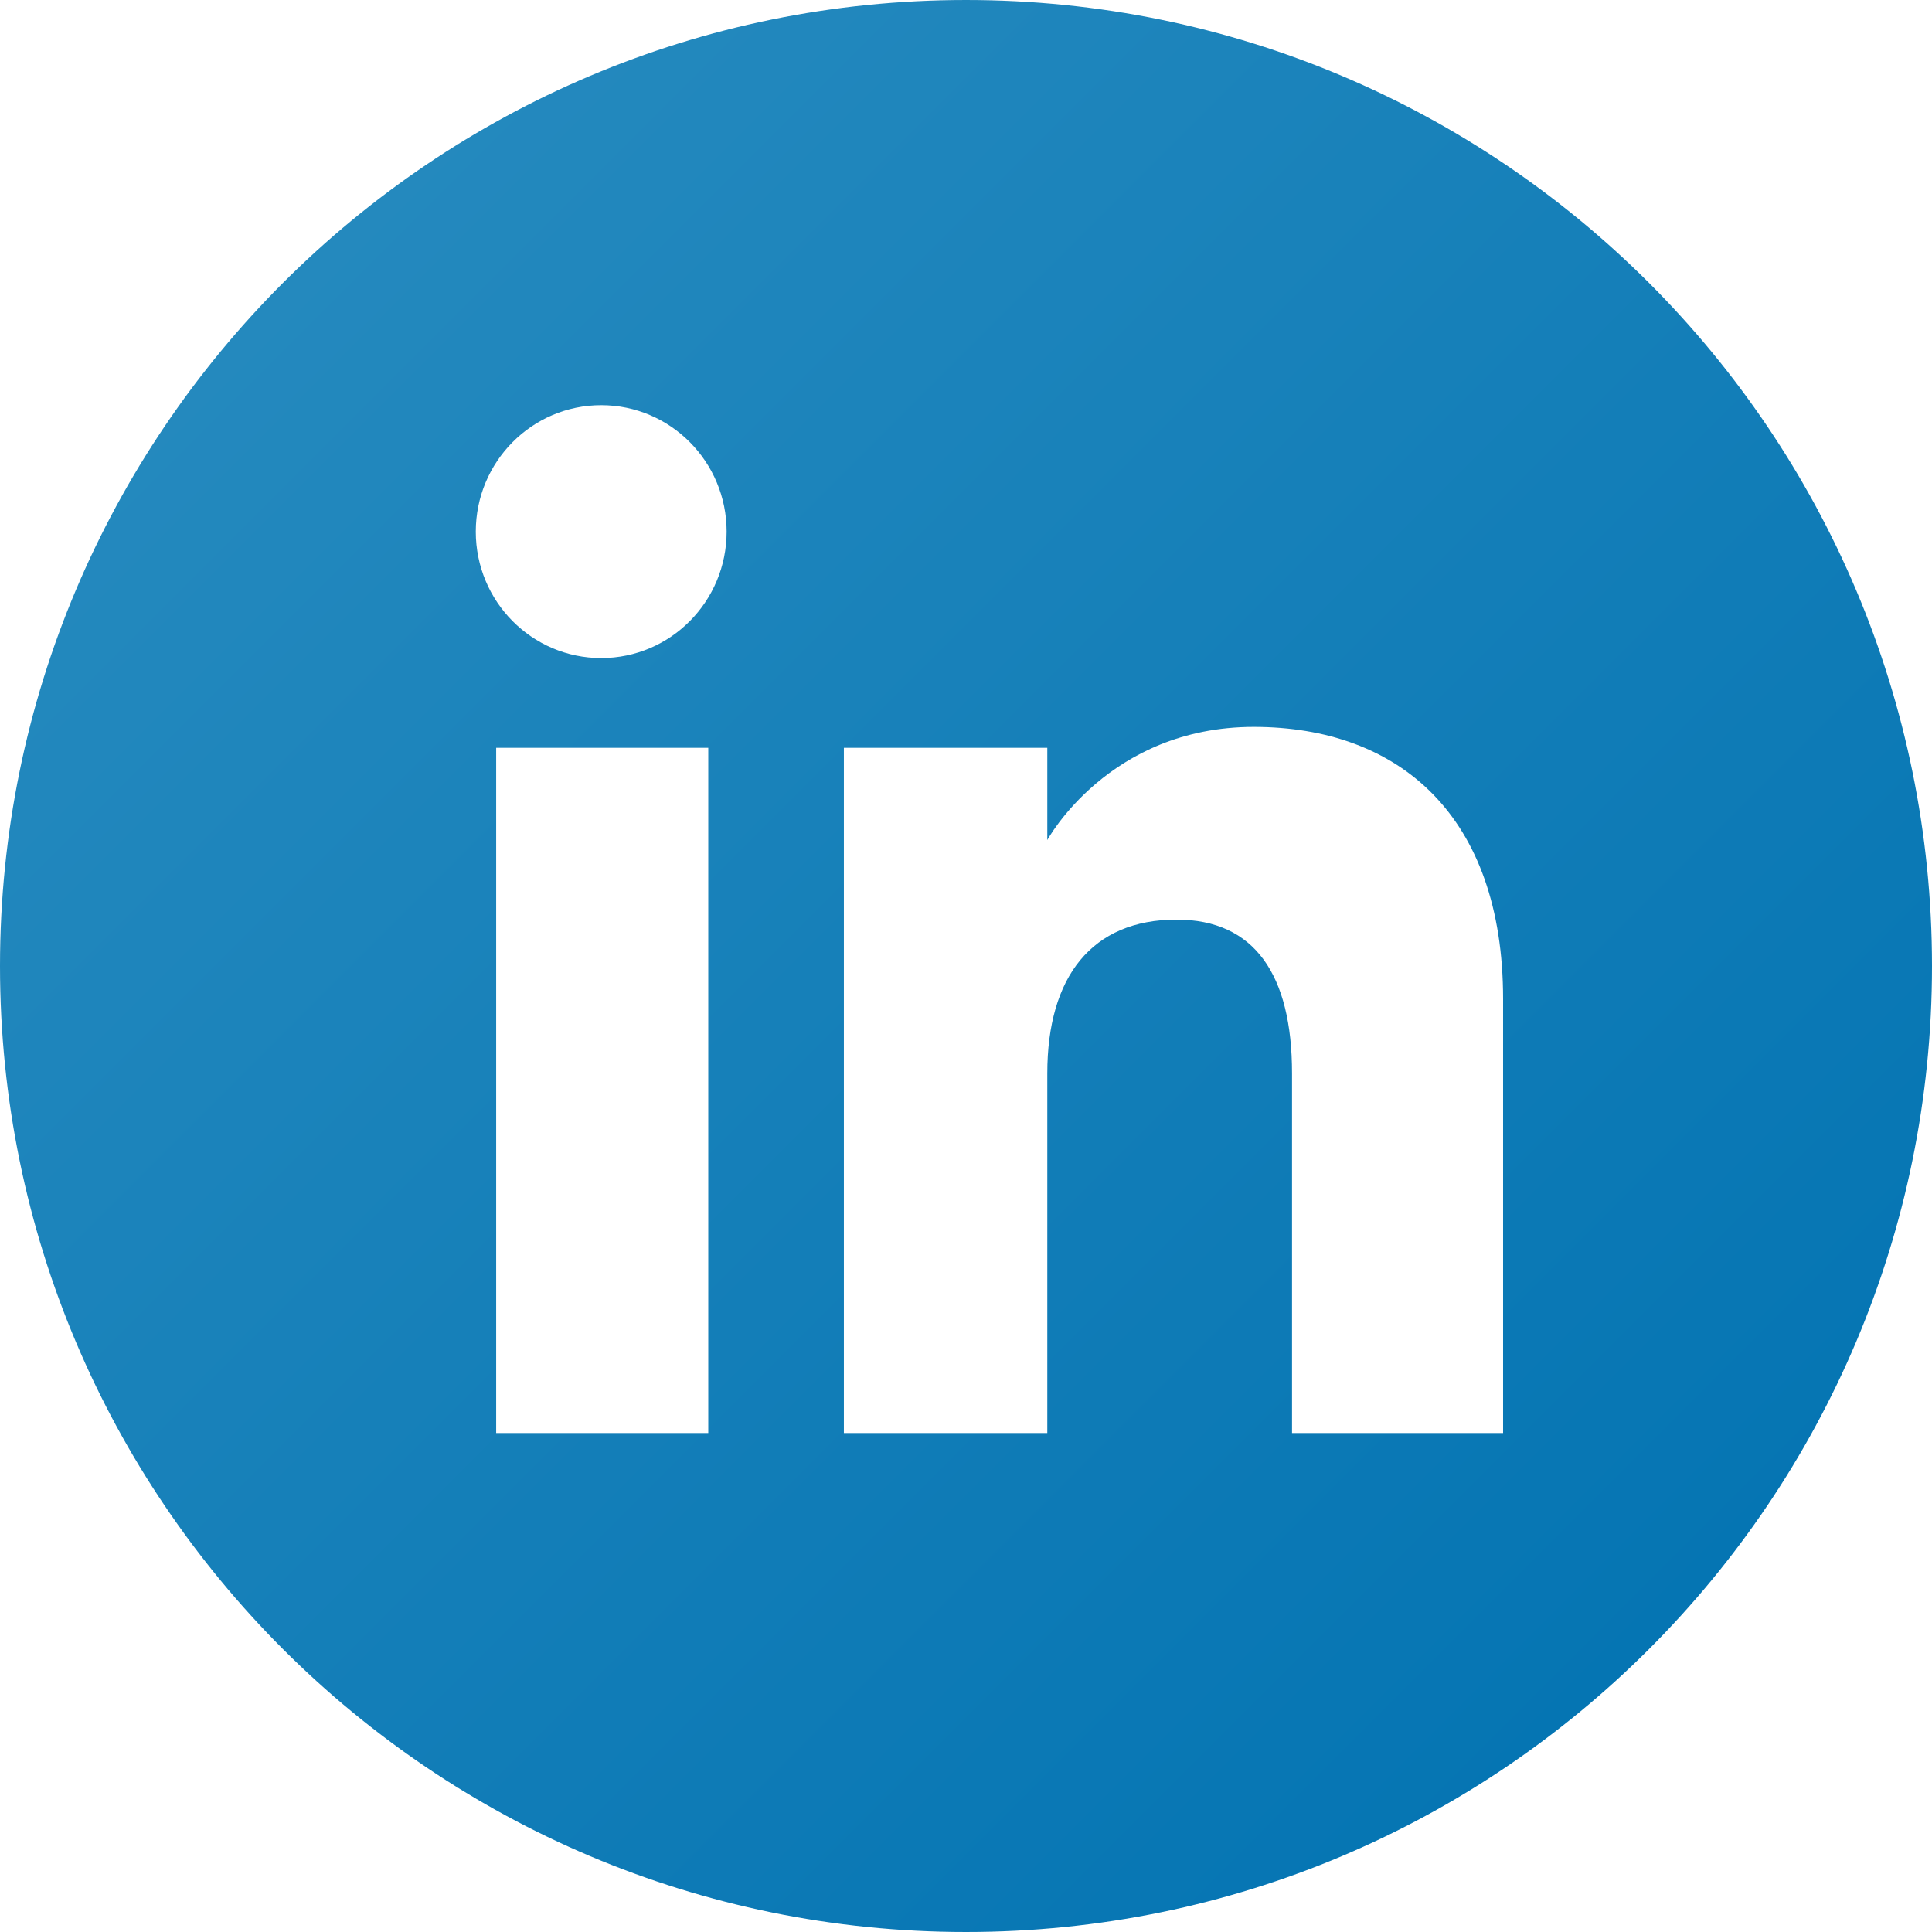
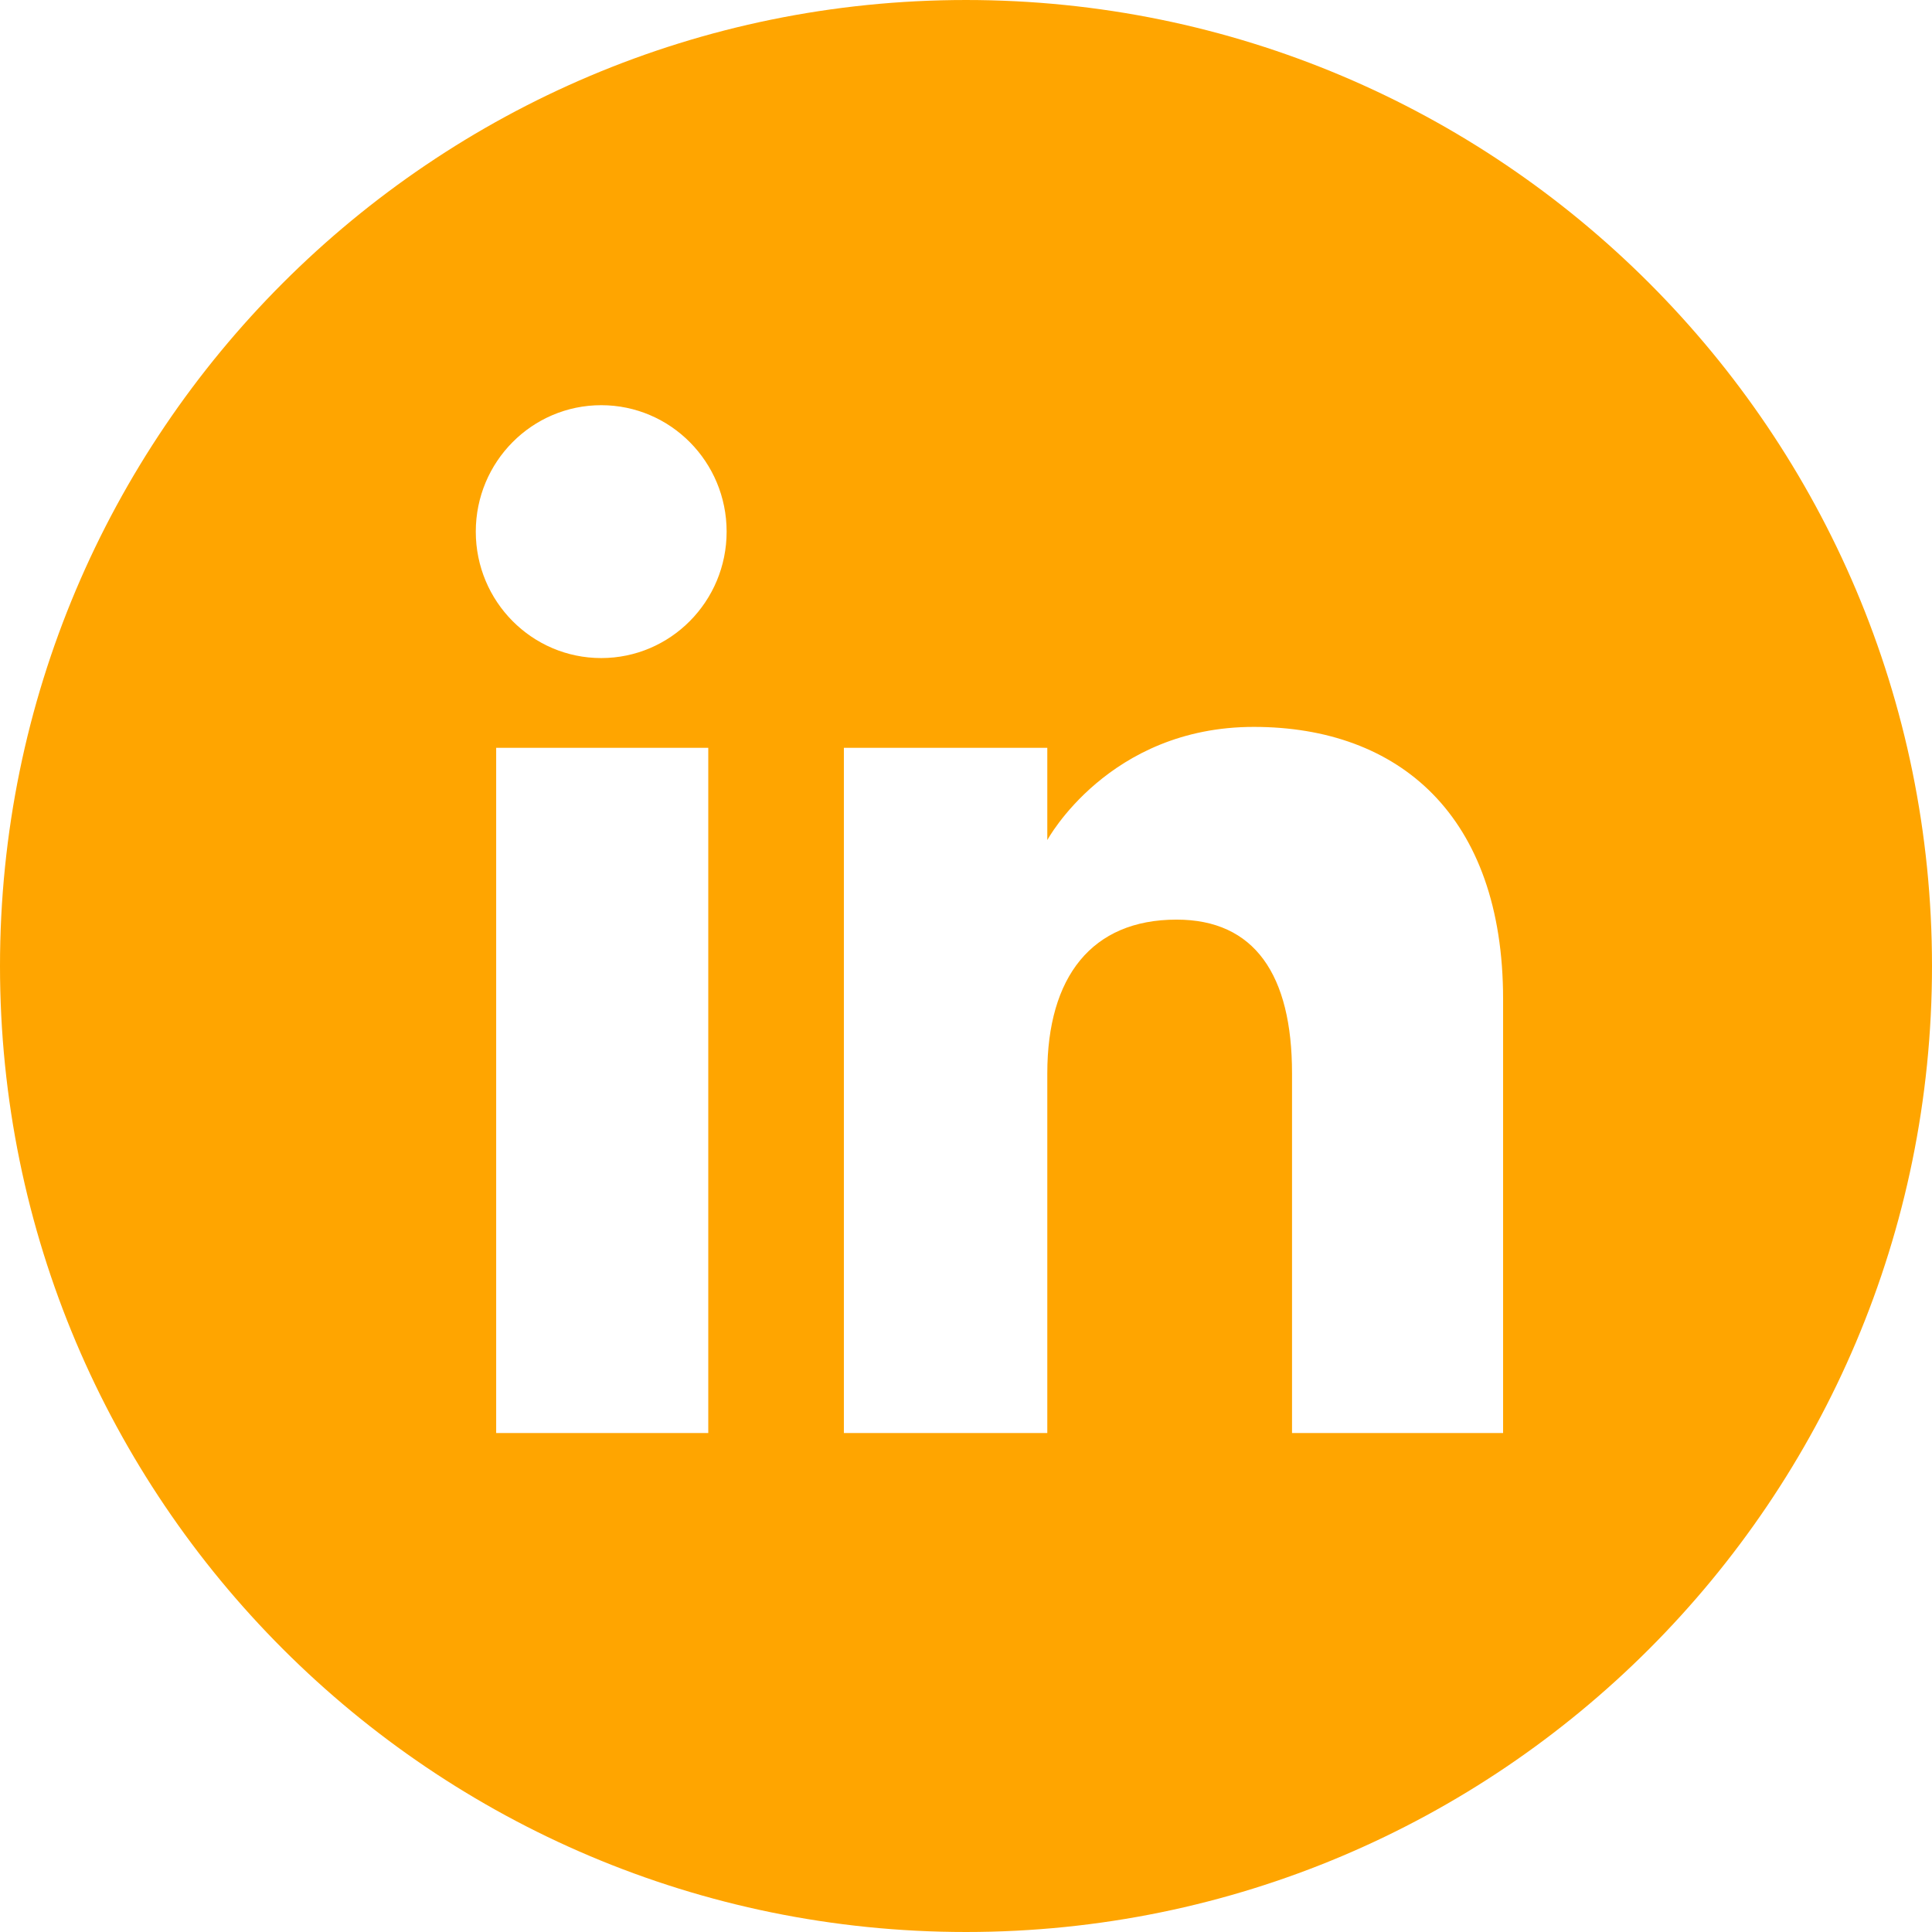
<svg xmlns="http://www.w3.org/2000/svg" width="2500" height="2500" viewBox="7.025 7.025 497.951 497.95">
  <linearGradient id="a" gradientUnits="userSpaceOnUse" x1="-974.482" y1="1306.773" x2="-622.378" y2="1658.877" gradientTransform="translate(1054.43 -1226.825)">
    <stop offset="0" stop-color="#2489be" />
    <stop offset="1" stop-color="#0575b3" />
  </linearGradient>
-   <path d="M256 7.025C118.494 7.025 7.025 118.494 7.025 256S118.494 504.975 256 504.975 504.976 393.506 504.976 256C504.975 118.494 393.504 7.025 256 7.025zm-66.427 369.343h-54.665V199.761h54.665v176.607zM161.98 176.633c-17.853 0-32.326-14.591-32.326-32.587 0-17.998 14.475-32.588 32.326-32.588s32.324 14.59 32.324 32.588c.001 17.997-14.472 32.587-32.324 32.587zm232.45 199.735h-54.4v-92.704c0-25.426-9.658-39.619-29.763-39.619-21.881 0-33.312 14.782-33.312 39.619v92.704h-52.43V199.761h52.43v23.786s15.771-29.173 53.219-29.173c37.449 0 64.257 22.866 64.257 70.169l-.001 111.825z" fill="url(#a)" />
+   <path d="M256 7.025C118.494 7.025 7.025 118.494 7.025 256S118.494 504.975 256 504.975 504.976 393.506 504.976 256C504.975 118.494 393.504 7.025 256 7.025zm-66.427 369.343h-54.665V199.761h54.665v176.607zM161.98 176.633c-17.853 0-32.326-14.591-32.326-32.587 0-17.998 14.475-32.588 32.326-32.588s32.324 14.59 32.324 32.588c.001 17.997-14.472 32.587-32.324 32.587zm232.45 199.735h-54.4v-92.704c0-25.426-9.658-39.619-29.763-39.619-21.881 0-33.312 14.782-33.312 39.619v92.704h-52.43V199.761h52.43v23.786s15.771-29.173 53.219-29.173c37.449 0 64.257 22.866 64.257 70.169l-.001 111.825z" fill="orange" />
</svg>
